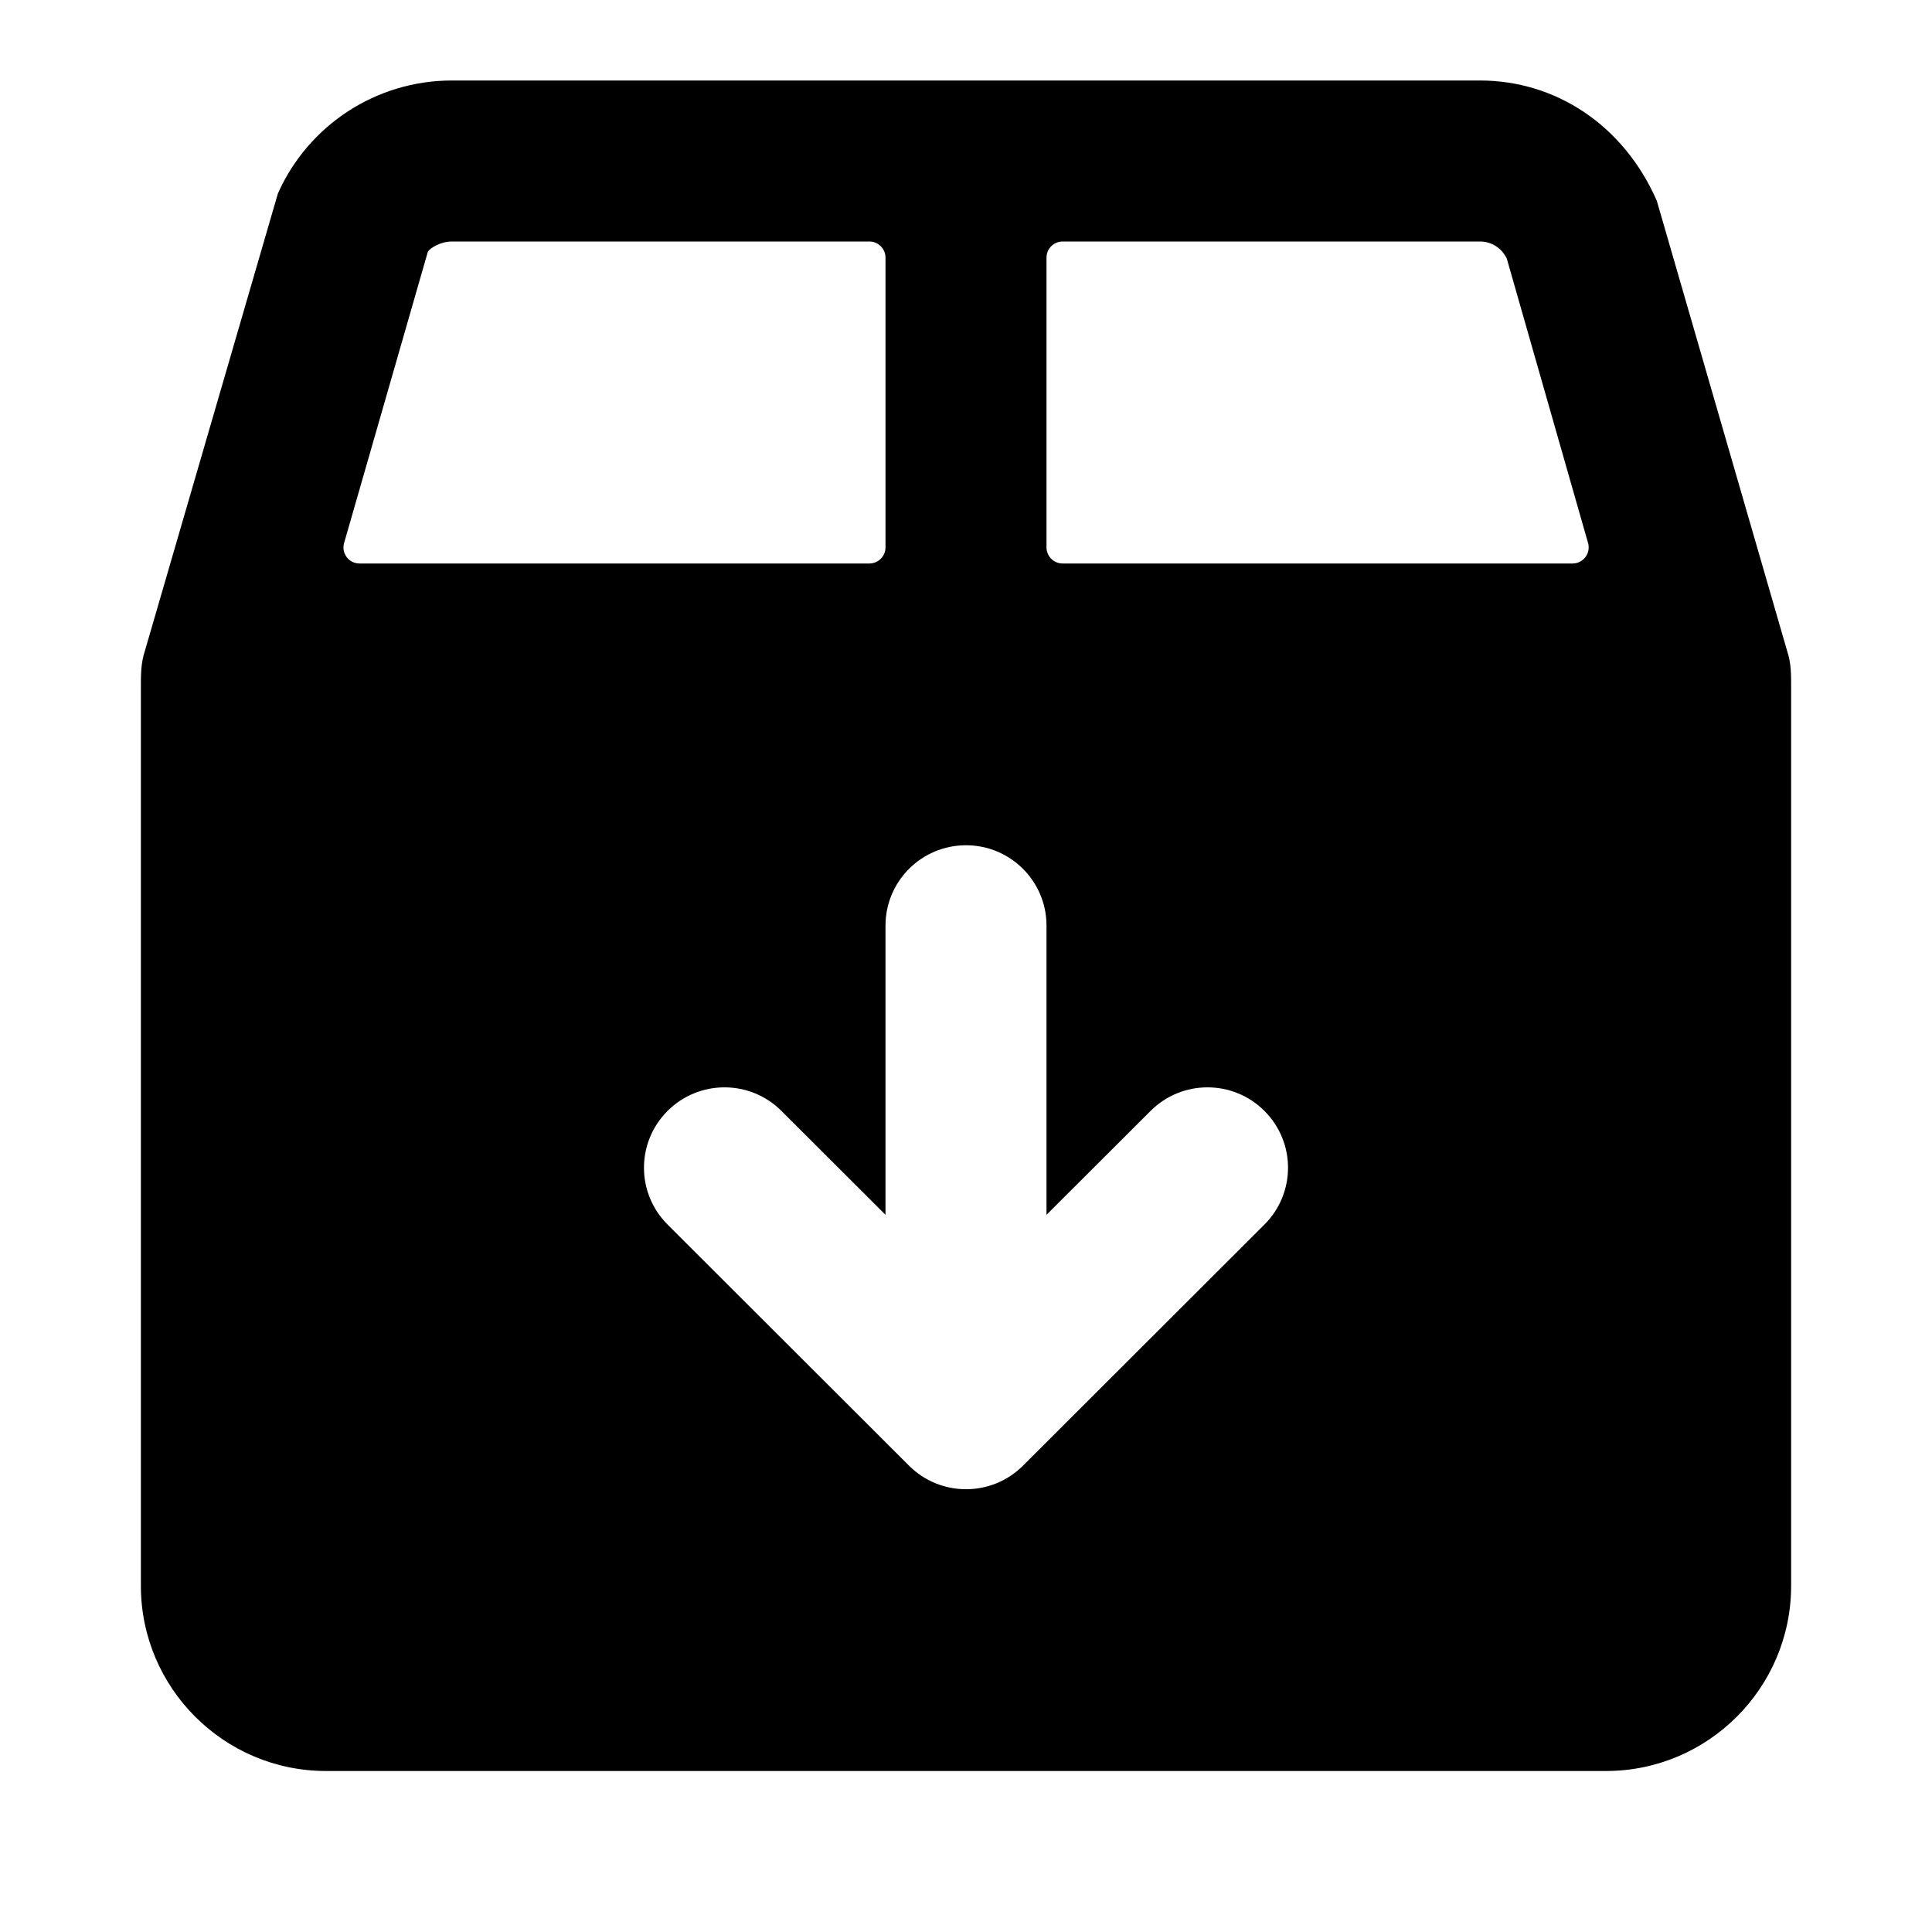
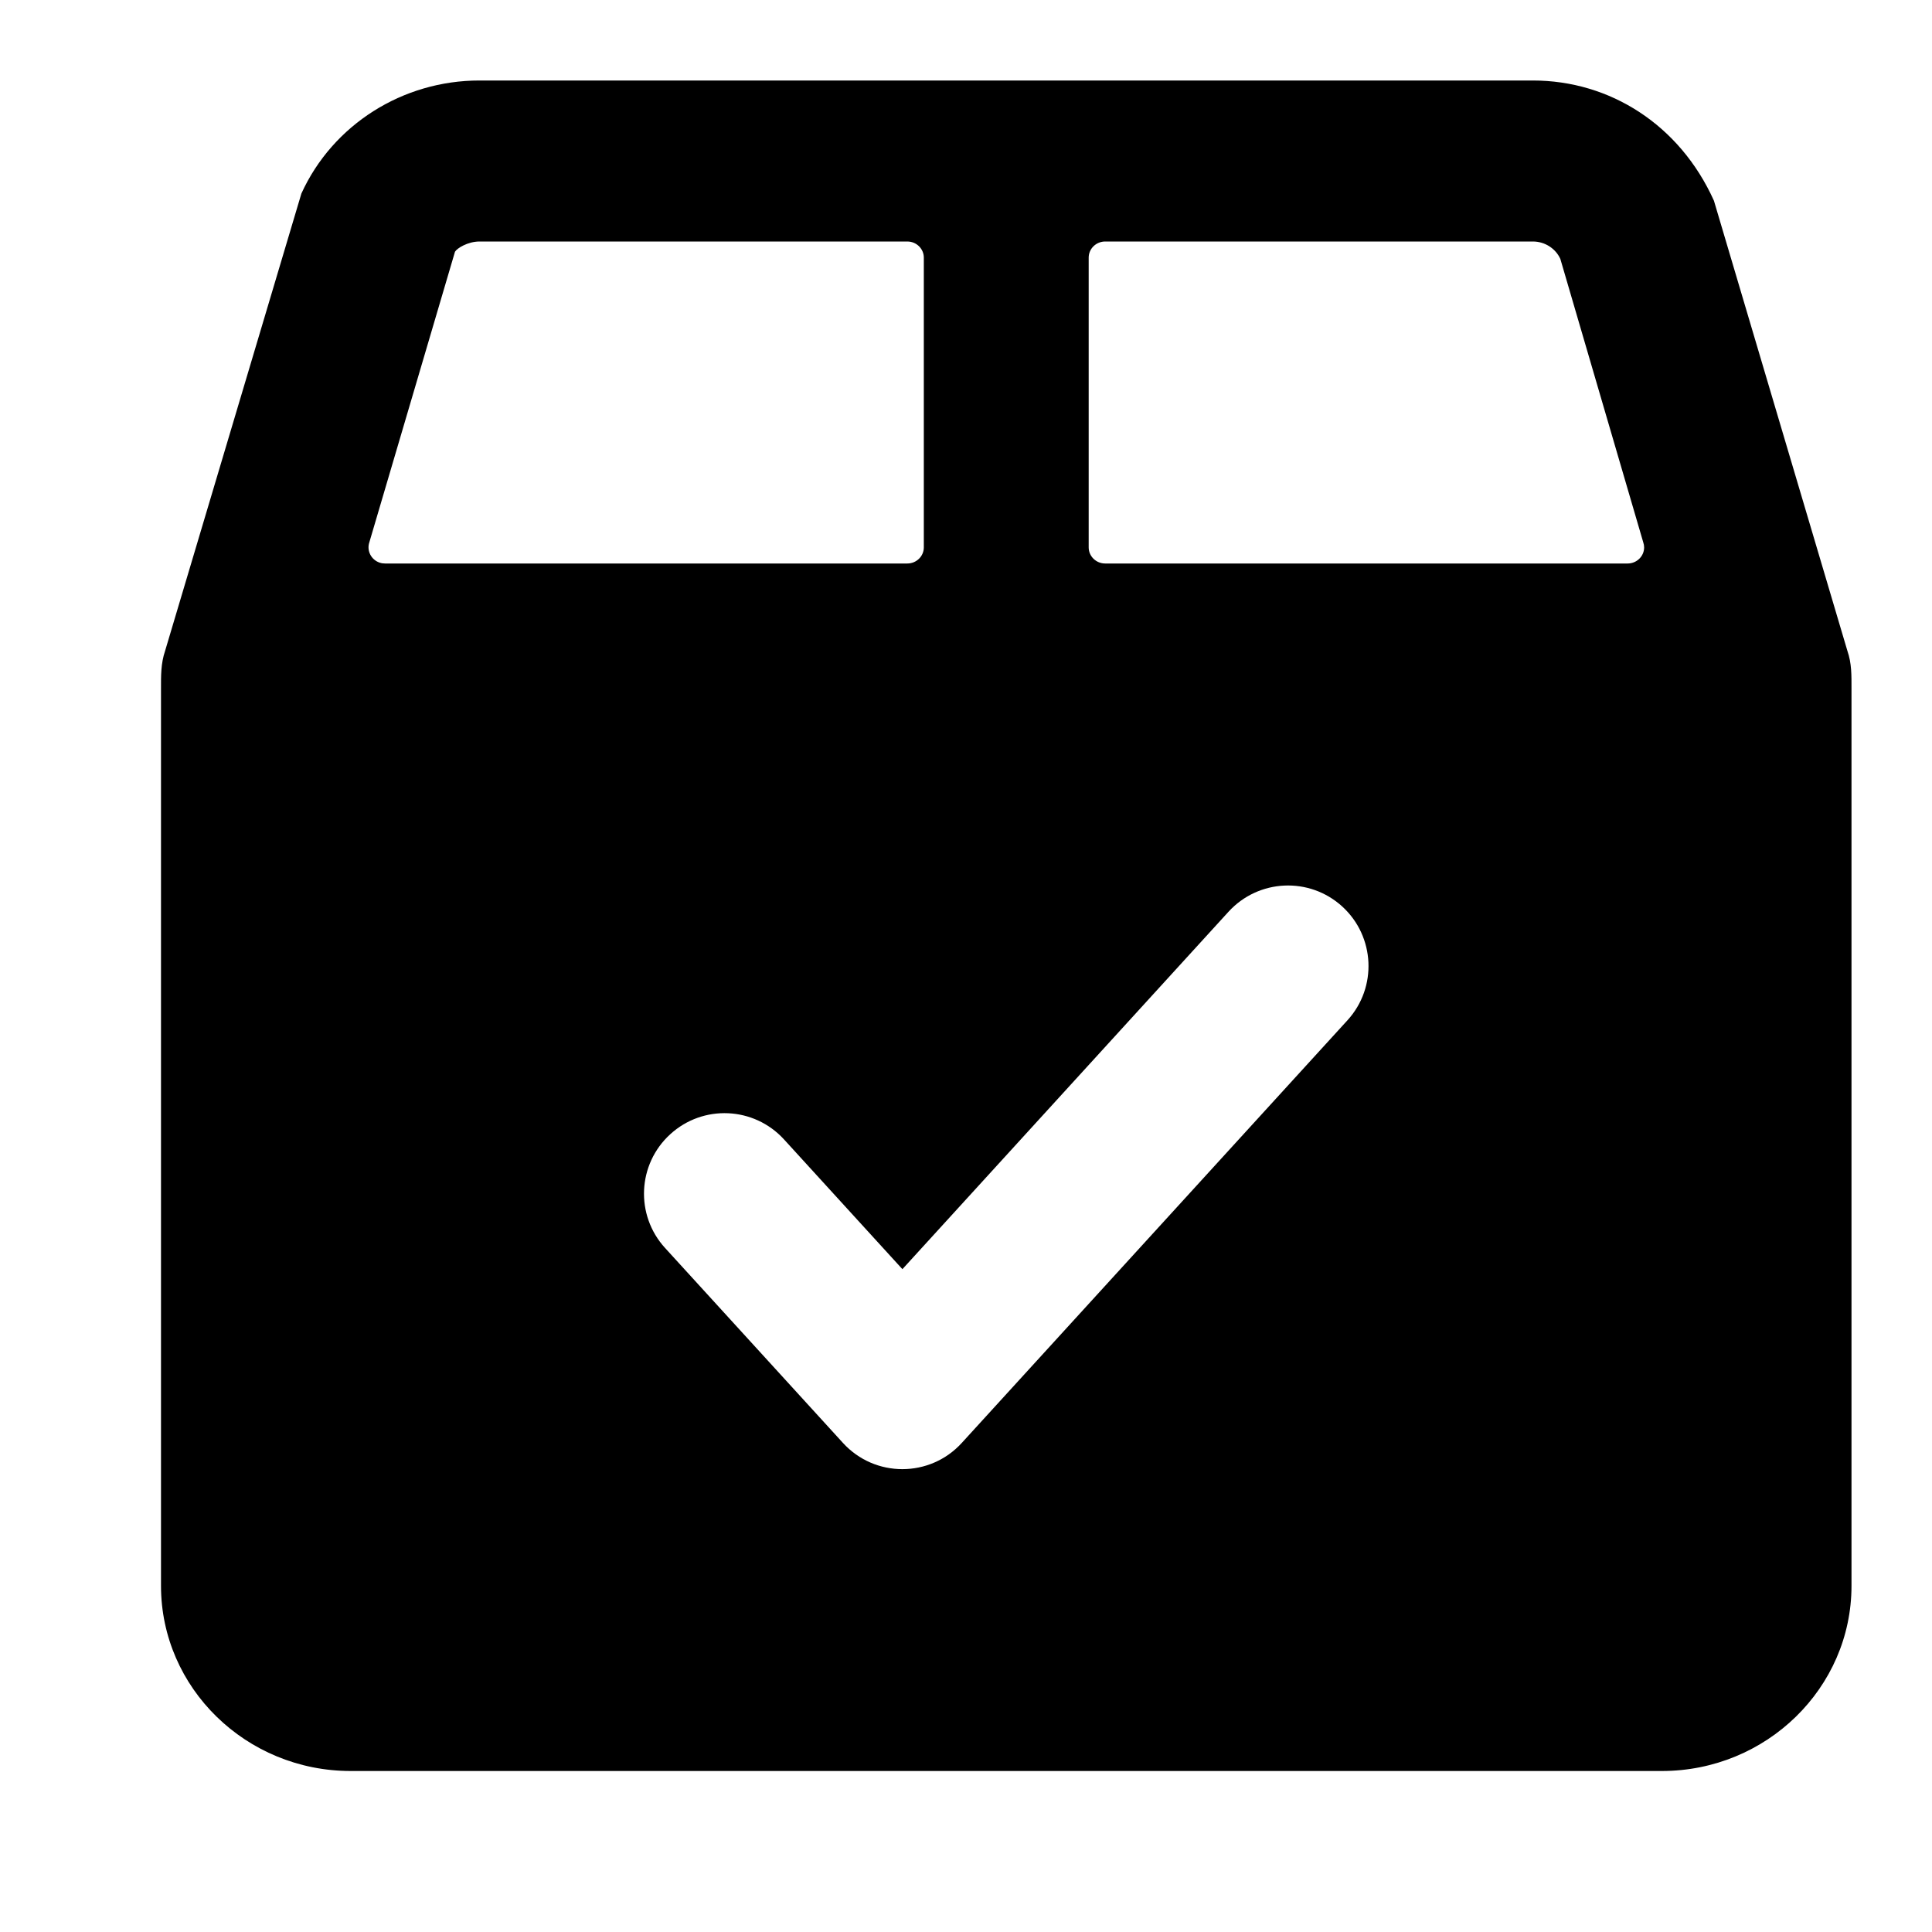
<svg xmlns="http://www.w3.org/2000/svg" width="24" height="24" viewBox="0 0 24 24">
-   <path d="M11,3.2 C11,3.09 10.91,3 10.8,3 L5.613,3 C5.469,3 5.339,3.085 5.315,3.127 L4.277,6.737 C4.242,6.841 4.298,6.955 4.403,6.99 C4.424,6.997 4.445,7 4.466,7 L10.8,7 C10.91,7 11,6.91 11,6.8 L11,3.2 Z M19.535,7 C19.646,7 19.735,6.91 19.735,6.8 C19.735,6.779 19.732,6.757 19.725,6.737 L18.719,3.216 C18.66,3.085 18.53,3 18.386,3 L13.2,3 C13.09,3 13,3.09 13,3.2 L13,6.8 C13,6.91 13.09,7 13.2,7 L19.535,7 Z M1.75,8.558 C1.75,8.398 1.747,8.243 1.8,8.085 L3.452,2.404 C3.832,1.55 4.68,0.999 5.614,1 L18.386,1 C19.321,1 20.167,1.55 20.581,2.493 L22.2,8.085 C22.253,8.242 22.25,8.386 22.25,8.558 L22.25,19.7 C22.25,20.968 21.218,22 19.95,22 L4.05,22 C2.782,22 1.75,20.968 1.75,19.7 L1.75,8.558 Z M13,15.091 L13,11.498 C13,10.947 12.552,10.5 12,10.5 C11.448,10.5 11,10.947 11,11.498 L11,15.091 L9.707,13.8 C9.317,13.41 8.683,13.41 8.293,13.8 C7.902,14.19 7.902,14.822 8.293,15.212 L11.293,18.208 C11.683,18.597 12.317,18.597 12.707,18.208 L15.707,15.212 C16.098,14.822 16.098,14.19 15.707,13.8 C15.317,13.41 14.683,13.41 14.293,13.8 L13,15.091 Z" />
+   <path d="M554.476,77.2 C554.476,77.09 554.384,77 554.271,77 L548.957,77 C548.81,77 548.676,77.085 548.652,77.127 L547.588,80.737 C547.553,80.841 547.611,80.955 547.718,80.99 C547.739,80.997 547.761,81 547.783,81 L554.271,81 C554.384,81 554.476,80.91 554.476,80.8 L554.476,77.2 Z M563.219,81 C563.332,81 563.424,80.91 563.424,80.8 C563.424,80.779 563.42,80.757 563.413,80.737 L562.383,77.216 C562.323,77.085 562.189,77 562.042,77 L556.729,77 C556.616,77 556.524,77.09 556.524,77.2 L556.524,80.8 C556.524,80.91 556.616,81 556.729,81 L563.219,81 Z M545,82.558 C545,82.398 544.997,82.243 545.051,82.085 L546.744,76.404 C547.133,75.55 548.001,74.999 548.958,75 L562.042,75 C562.999,75 563.866,75.55 564.291,76.493 L565.949,82.085 C566.003,82.242 566,82.386 566,82.558 L566,93.7 C566,94.968 564.943,96 563.644,96 L547.356,96 C546.057,96 545,94.968 545,93.7 L545,82.558 Z M552.739,88.154 C552.366,87.746 551.734,87.717 551.326,88.09 C550.918,88.462 550.889,89.094 551.261,89.502 L553.471,91.924 C553.867,92.359 554.552,92.359 554.948,91.924 L559.739,86.674 C560.111,86.266 560.082,85.634 559.674,85.261 C559.266,84.889 558.634,84.918 558.261,85.326 L554.21,89.766 L552.739,88.154 Z" transform="translate(-543 -74)" />
</svg>
